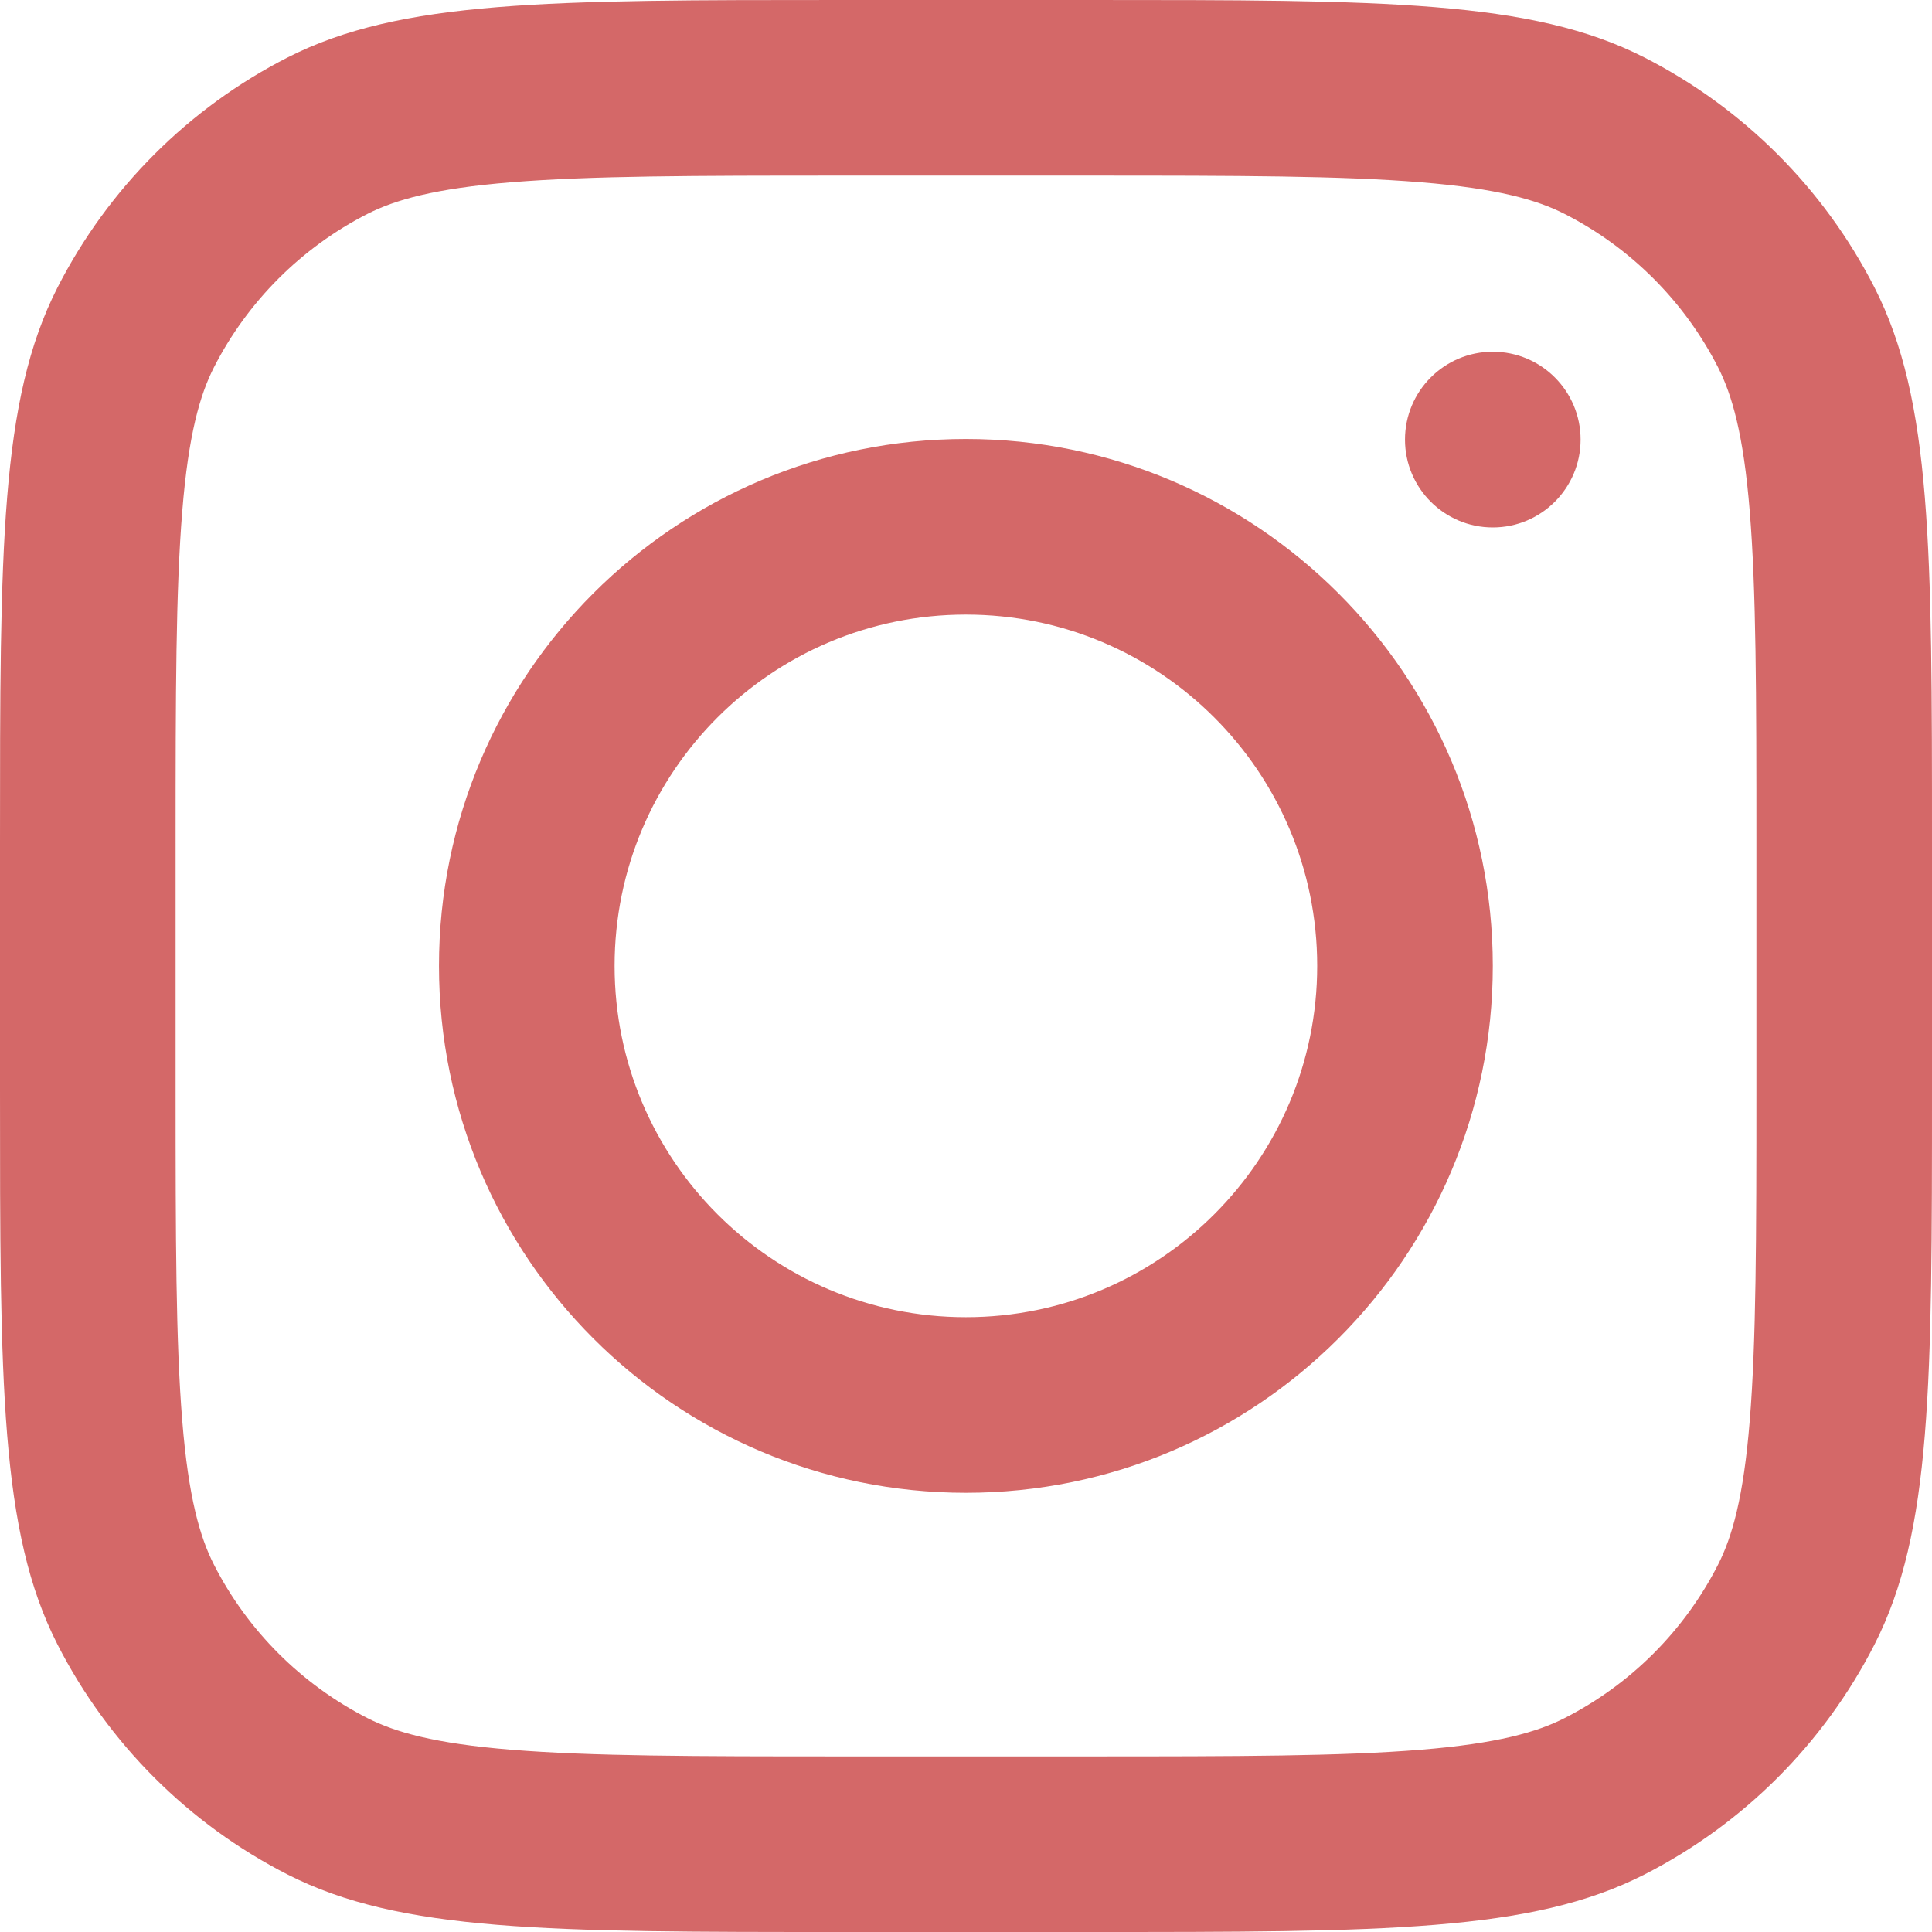
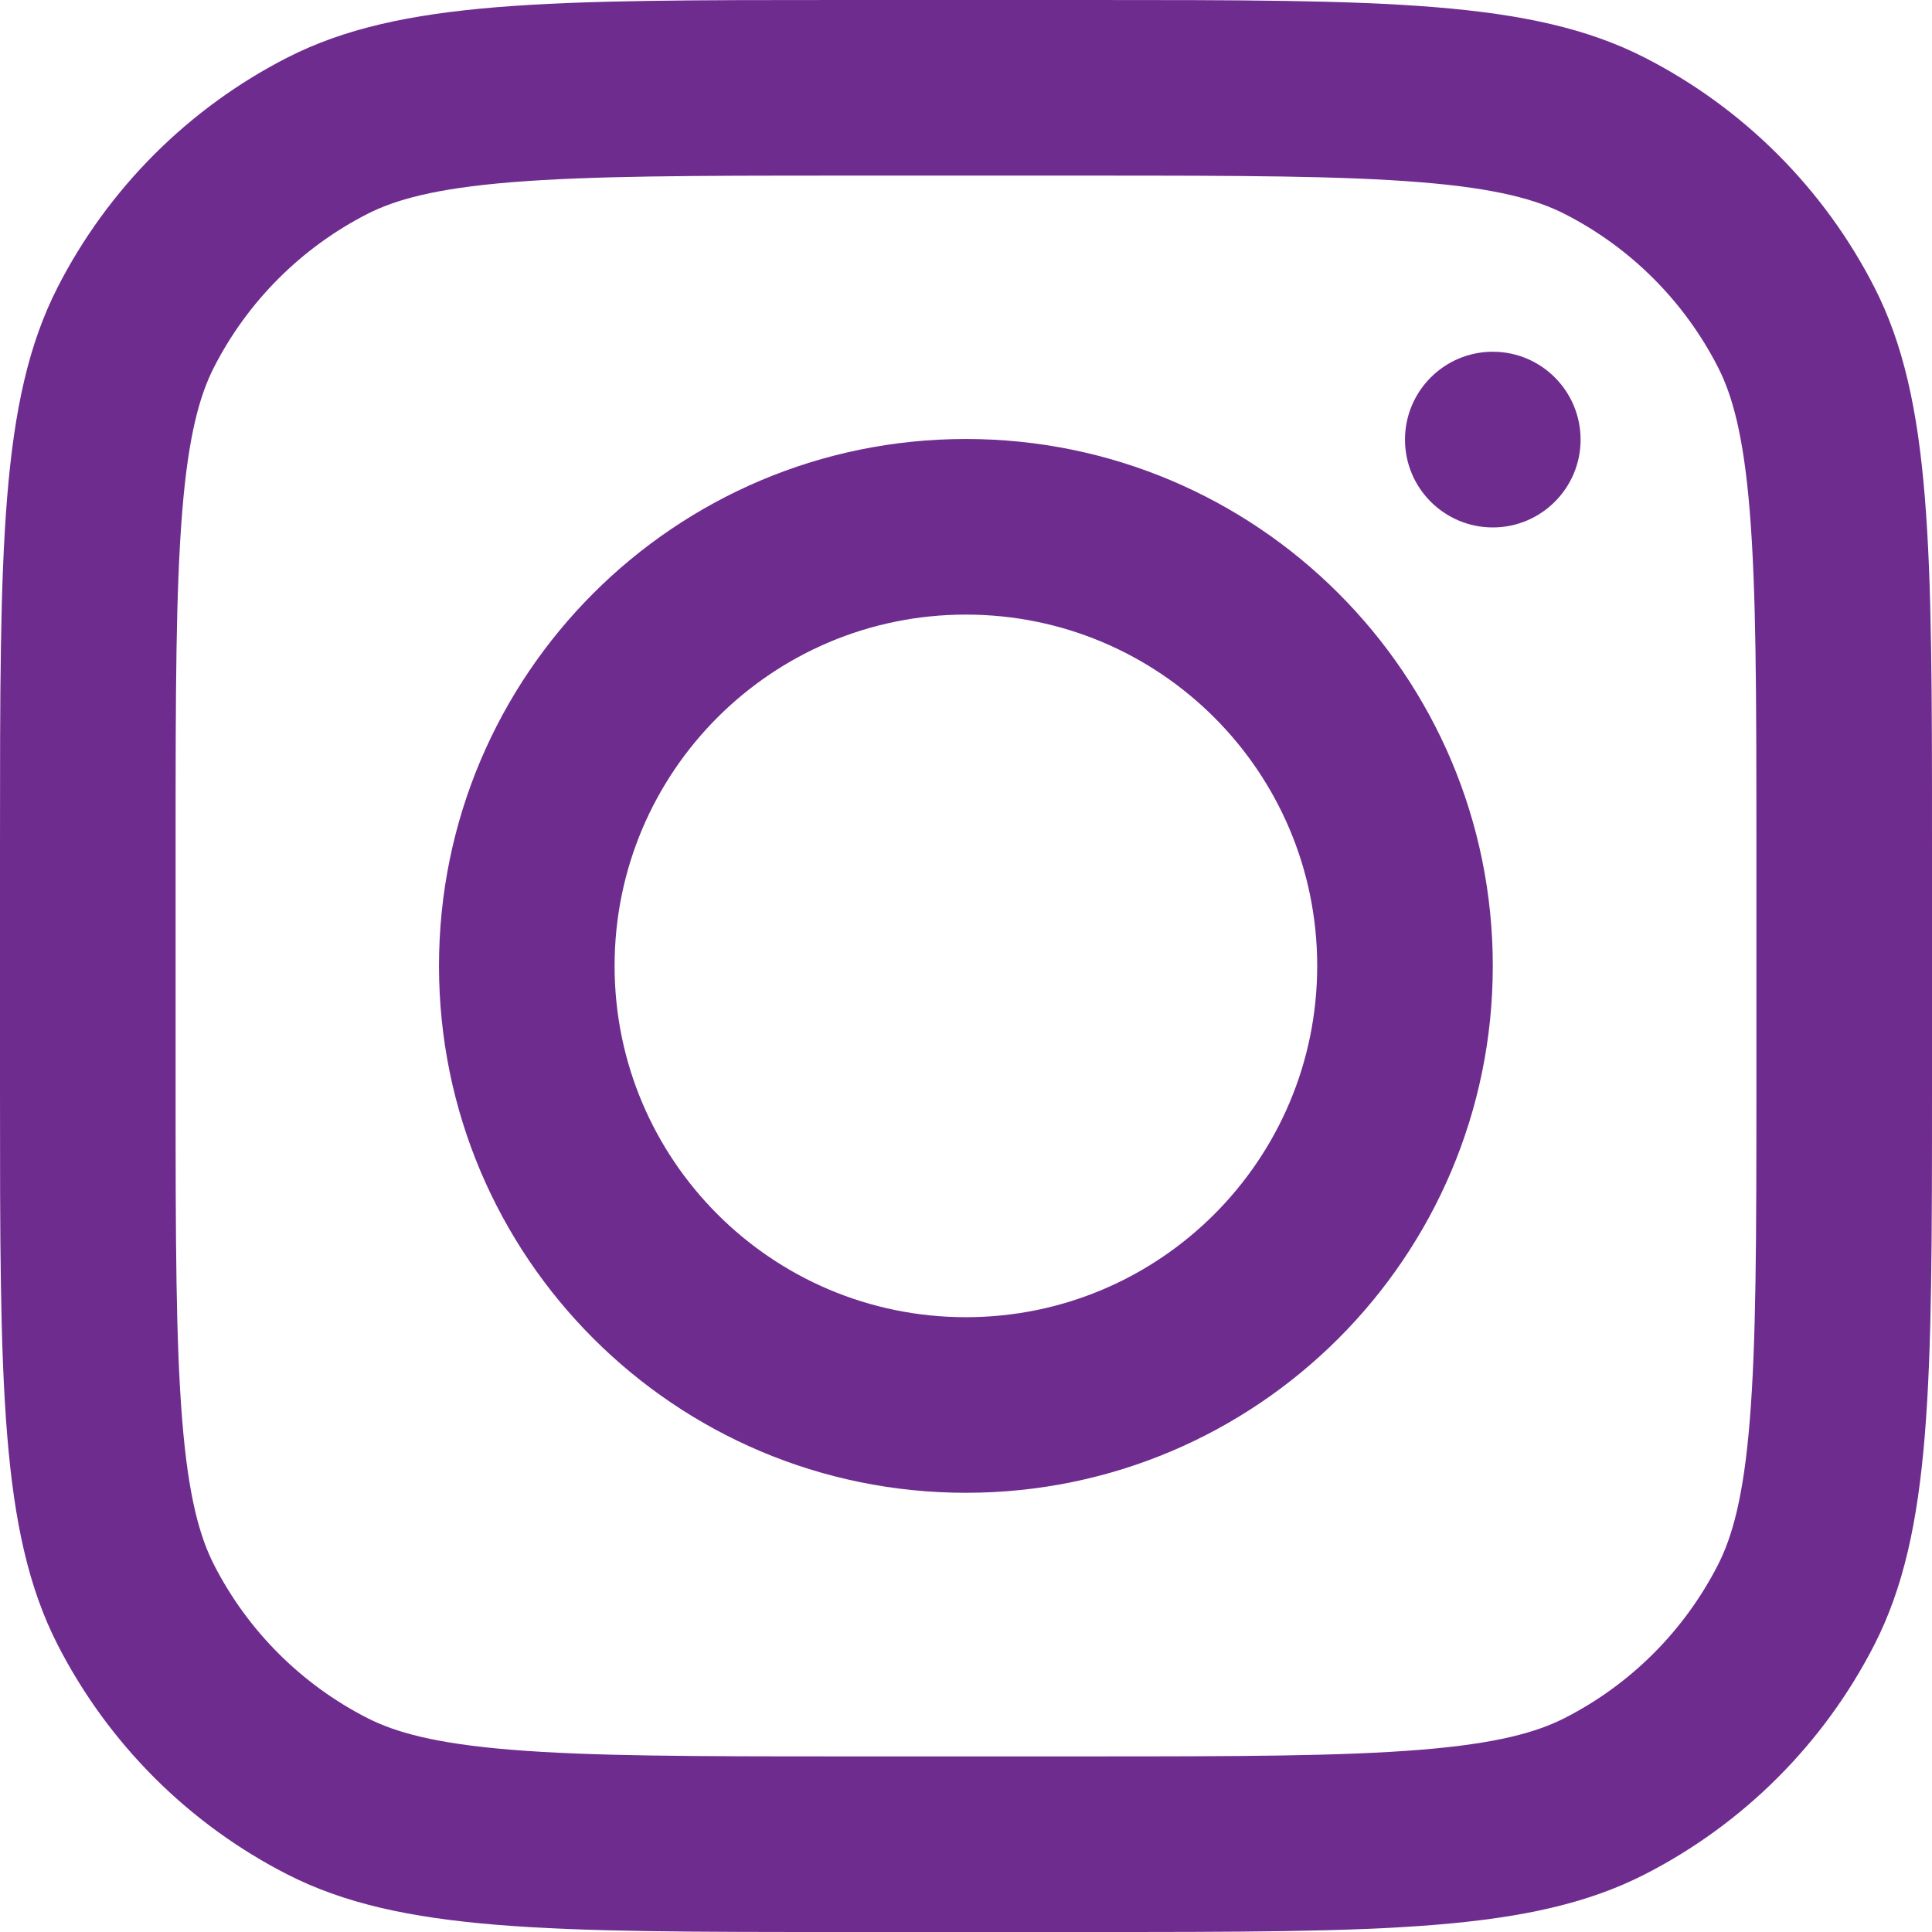
<svg xmlns="http://www.w3.org/2000/svg" width="18" height="18" viewBox="0 0 18 18" fill="none">
-   <path fill-rule="evenodd" clip-rule="evenodd" d="M8.999 13.908C11.71 13.908 13.908 11.71 13.908 8.999C13.908 6.288 11.71 4.09 8.999 4.09C6.288 4.09 4.09 6.288 4.09 8.999C4.09 11.71 6.288 13.908 8.999 13.908ZM8.999 12.272C10.806 12.272 12.272 10.806 12.272 8.999C12.272 7.191 10.806 5.726 8.999 5.726C7.191 5.726 5.726 7.191 5.726 8.999C5.726 10.806 7.191 12.272 8.999 12.272Z" fill="#D46868" />
-   <path d="M13.908 3.277C13.456 3.277 13.09 3.644 13.09 4.096C13.09 4.547 13.456 4.914 13.908 4.914C14.36 4.914 14.726 4.547 14.726 4.096C14.726 3.644 14.36 3.277 13.908 3.277Z" fill="#D46868" />
-   <path fill-rule="evenodd" clip-rule="evenodd" d="M0.535 2.68C0 3.731 0 5.105 0 7.855V10.146C0 12.895 0 14.27 0.535 15.32C1.006 16.243 1.757 16.994 2.68 17.465C3.731 18 5.105 18 7.855 18H10.146C12.895 18 14.27 18 15.32 17.465C16.243 16.994 16.994 16.243 17.465 15.32C18 14.27 18 12.895 18 10.146V7.855C18 5.105 18 3.731 17.465 2.68C16.994 1.757 16.243 1.006 15.32 0.535C14.27 0 12.895 0 10.146 0H7.855C5.105 0 3.731 0 2.68 0.535C1.757 1.006 1.006 1.757 0.535 2.68ZM10.146 1.636H7.855C6.453 1.636 5.5 1.638 4.764 1.698C4.046 1.756 3.679 1.863 3.423 1.993C2.808 2.307 2.307 2.808 1.993 3.423C1.863 3.679 1.756 4.046 1.698 4.764C1.638 5.5 1.636 6.453 1.636 7.855V10.146C1.636 11.547 1.638 12.5 1.698 13.236C1.756 13.954 1.863 14.321 1.993 14.577C2.307 15.193 2.808 15.693 3.423 16.007C3.679 16.137 4.046 16.244 4.764 16.302C5.5 16.362 6.453 16.364 7.855 16.364H10.146C11.547 16.364 12.5 16.362 13.236 16.302C13.954 16.244 14.321 16.137 14.577 16.007C15.193 15.693 15.693 15.193 16.007 14.577C16.137 14.321 16.244 13.954 16.302 13.236C16.362 12.5 16.364 11.547 16.364 10.146V7.855C16.364 6.453 16.362 5.5 16.302 4.764C16.244 4.046 16.137 3.679 16.007 3.423C15.693 2.808 15.193 2.307 14.577 1.993C14.321 1.863 13.954 1.756 13.236 1.698C12.5 1.638 11.547 1.636 10.146 1.636Z" fill="#D46868" />
+   <path fill-rule="evenodd" clip-rule="evenodd" d="M8.999 13.908C11.71 13.908 13.908 11.71 13.908 8.999C13.908 6.288 11.71 4.09 8.999 4.09C6.288 4.09 4.09 6.288 4.09 8.999C4.09 11.71 6.288 13.908 8.999 13.908ZM8.999 12.272C10.806 12.272 12.272 10.806 12.272 8.999C12.272 7.191 10.806 5.726 8.999 5.726C7.191 5.726 5.726 7.191 5.726 8.999C5.726 10.806 7.191 12.272 8.999 12.272Z" fill="#6F2C8F" />
+   <path d="M13.908 3.277C13.456 3.277 13.09 3.644 13.09 4.096C13.09 4.547 13.456 4.914 13.908 4.914C14.36 4.914 14.726 4.547 14.726 4.096C14.726 3.644 14.36 3.277 13.908 3.277Z" fill="#6F2C8F" />
+   <path fill-rule="evenodd" clip-rule="evenodd" d="M0.535 2.68C0 3.731 0 5.105 0 7.855V10.146C0 12.895 0 14.27 0.535 15.32C1.006 16.243 1.757 16.994 2.68 17.465C3.731 18 5.105 18 7.855 18H10.146C12.895 18 14.27 18 15.32 17.465C16.243 16.994 16.994 16.243 17.465 15.32C18 14.27 18 12.895 18 10.146V7.855C18 5.105 18 3.731 17.465 2.68C16.994 1.757 16.243 1.006 15.32 0.535C14.27 0 12.895 0 10.146 0H7.855C5.105 0 3.731 0 2.68 0.535C1.757 1.006 1.006 1.757 0.535 2.68ZM10.146 1.636H7.855C6.453 1.636 5.5 1.638 4.764 1.698C4.046 1.756 3.679 1.863 3.423 1.993C2.808 2.307 2.307 2.808 1.993 3.423C1.863 3.679 1.756 4.046 1.698 4.764C1.638 5.5 1.636 6.453 1.636 7.855V10.146C1.636 11.547 1.638 12.5 1.698 13.236C1.756 13.954 1.863 14.321 1.993 14.577C2.307 15.193 2.808 15.693 3.423 16.007C3.679 16.137 4.046 16.244 4.764 16.302C5.5 16.362 6.453 16.364 7.855 16.364H10.146C11.547 16.364 12.5 16.362 13.236 16.302C13.954 16.244 14.321 16.137 14.577 16.007C15.193 15.693 15.693 15.193 16.007 14.577C16.137 14.321 16.244 13.954 16.302 13.236C16.362 12.5 16.364 11.547 16.364 10.146V7.855C16.364 6.453 16.362 5.5 16.302 4.764C16.244 4.046 16.137 3.679 16.007 3.423C15.693 2.808 15.193 2.307 14.577 1.993C14.321 1.863 13.954 1.756 13.236 1.698C12.5 1.638 11.547 1.636 10.146 1.636Z" fill="#6F2C8F" />
</svg>
